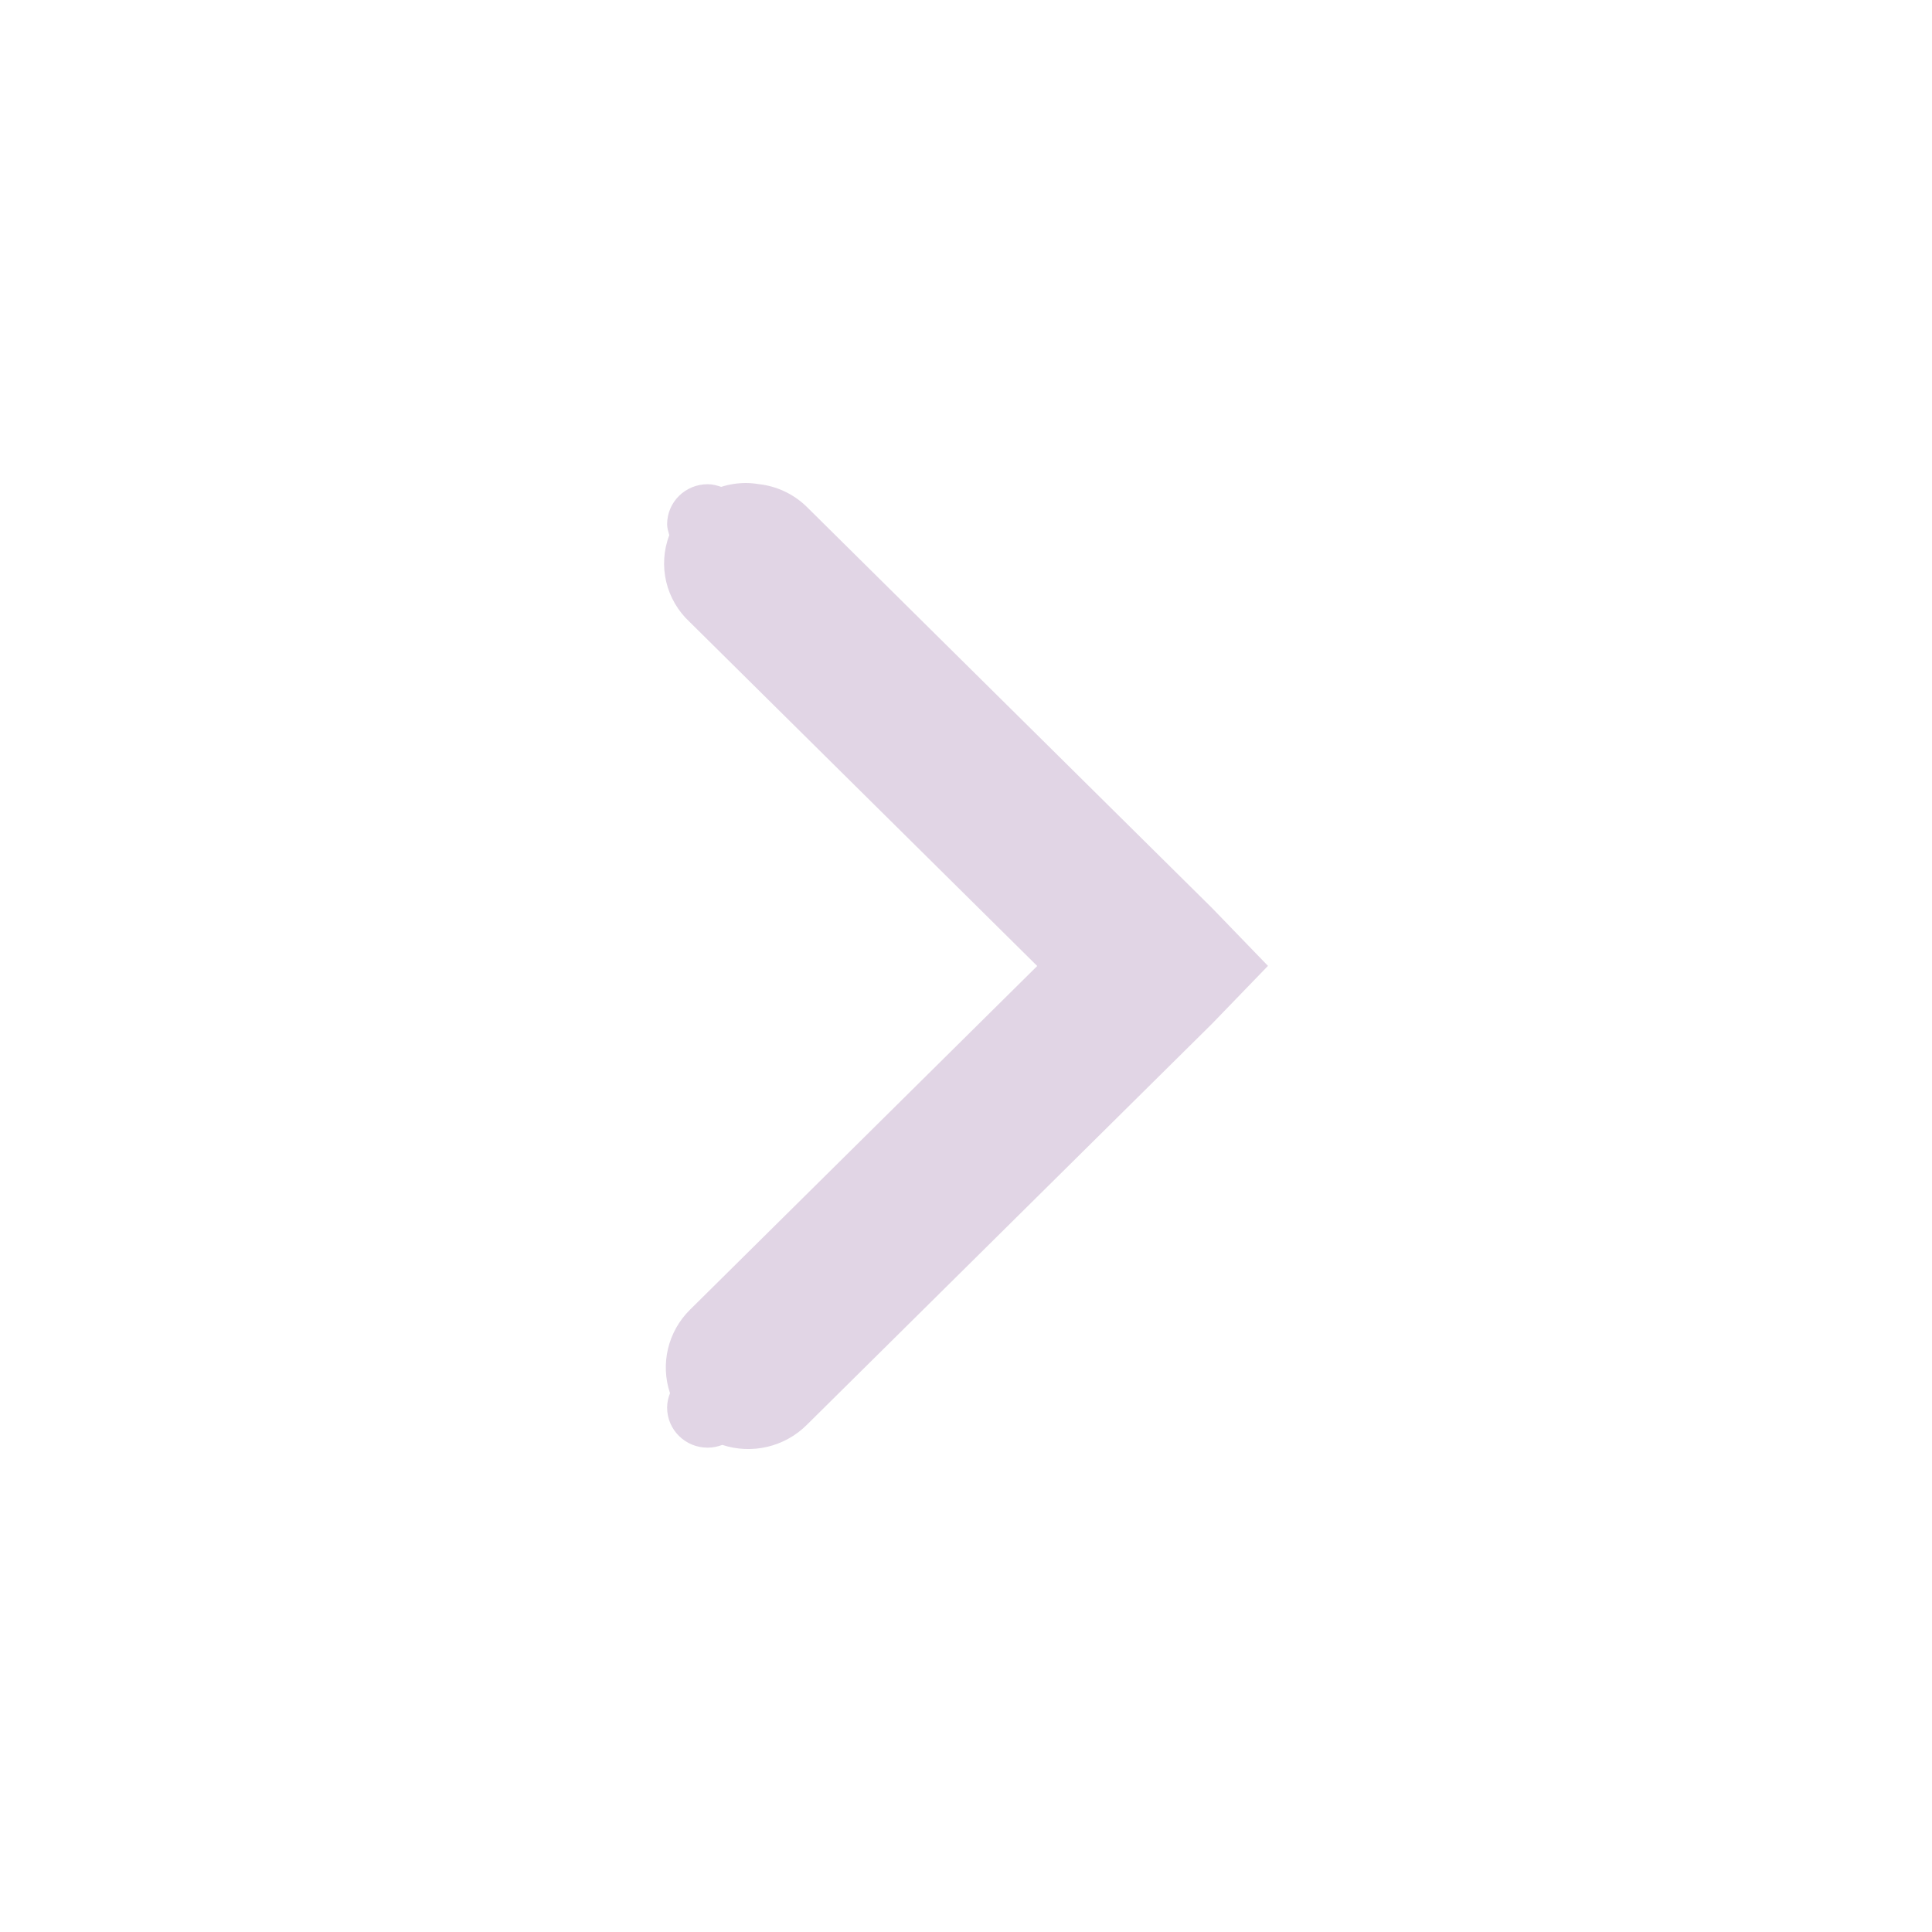
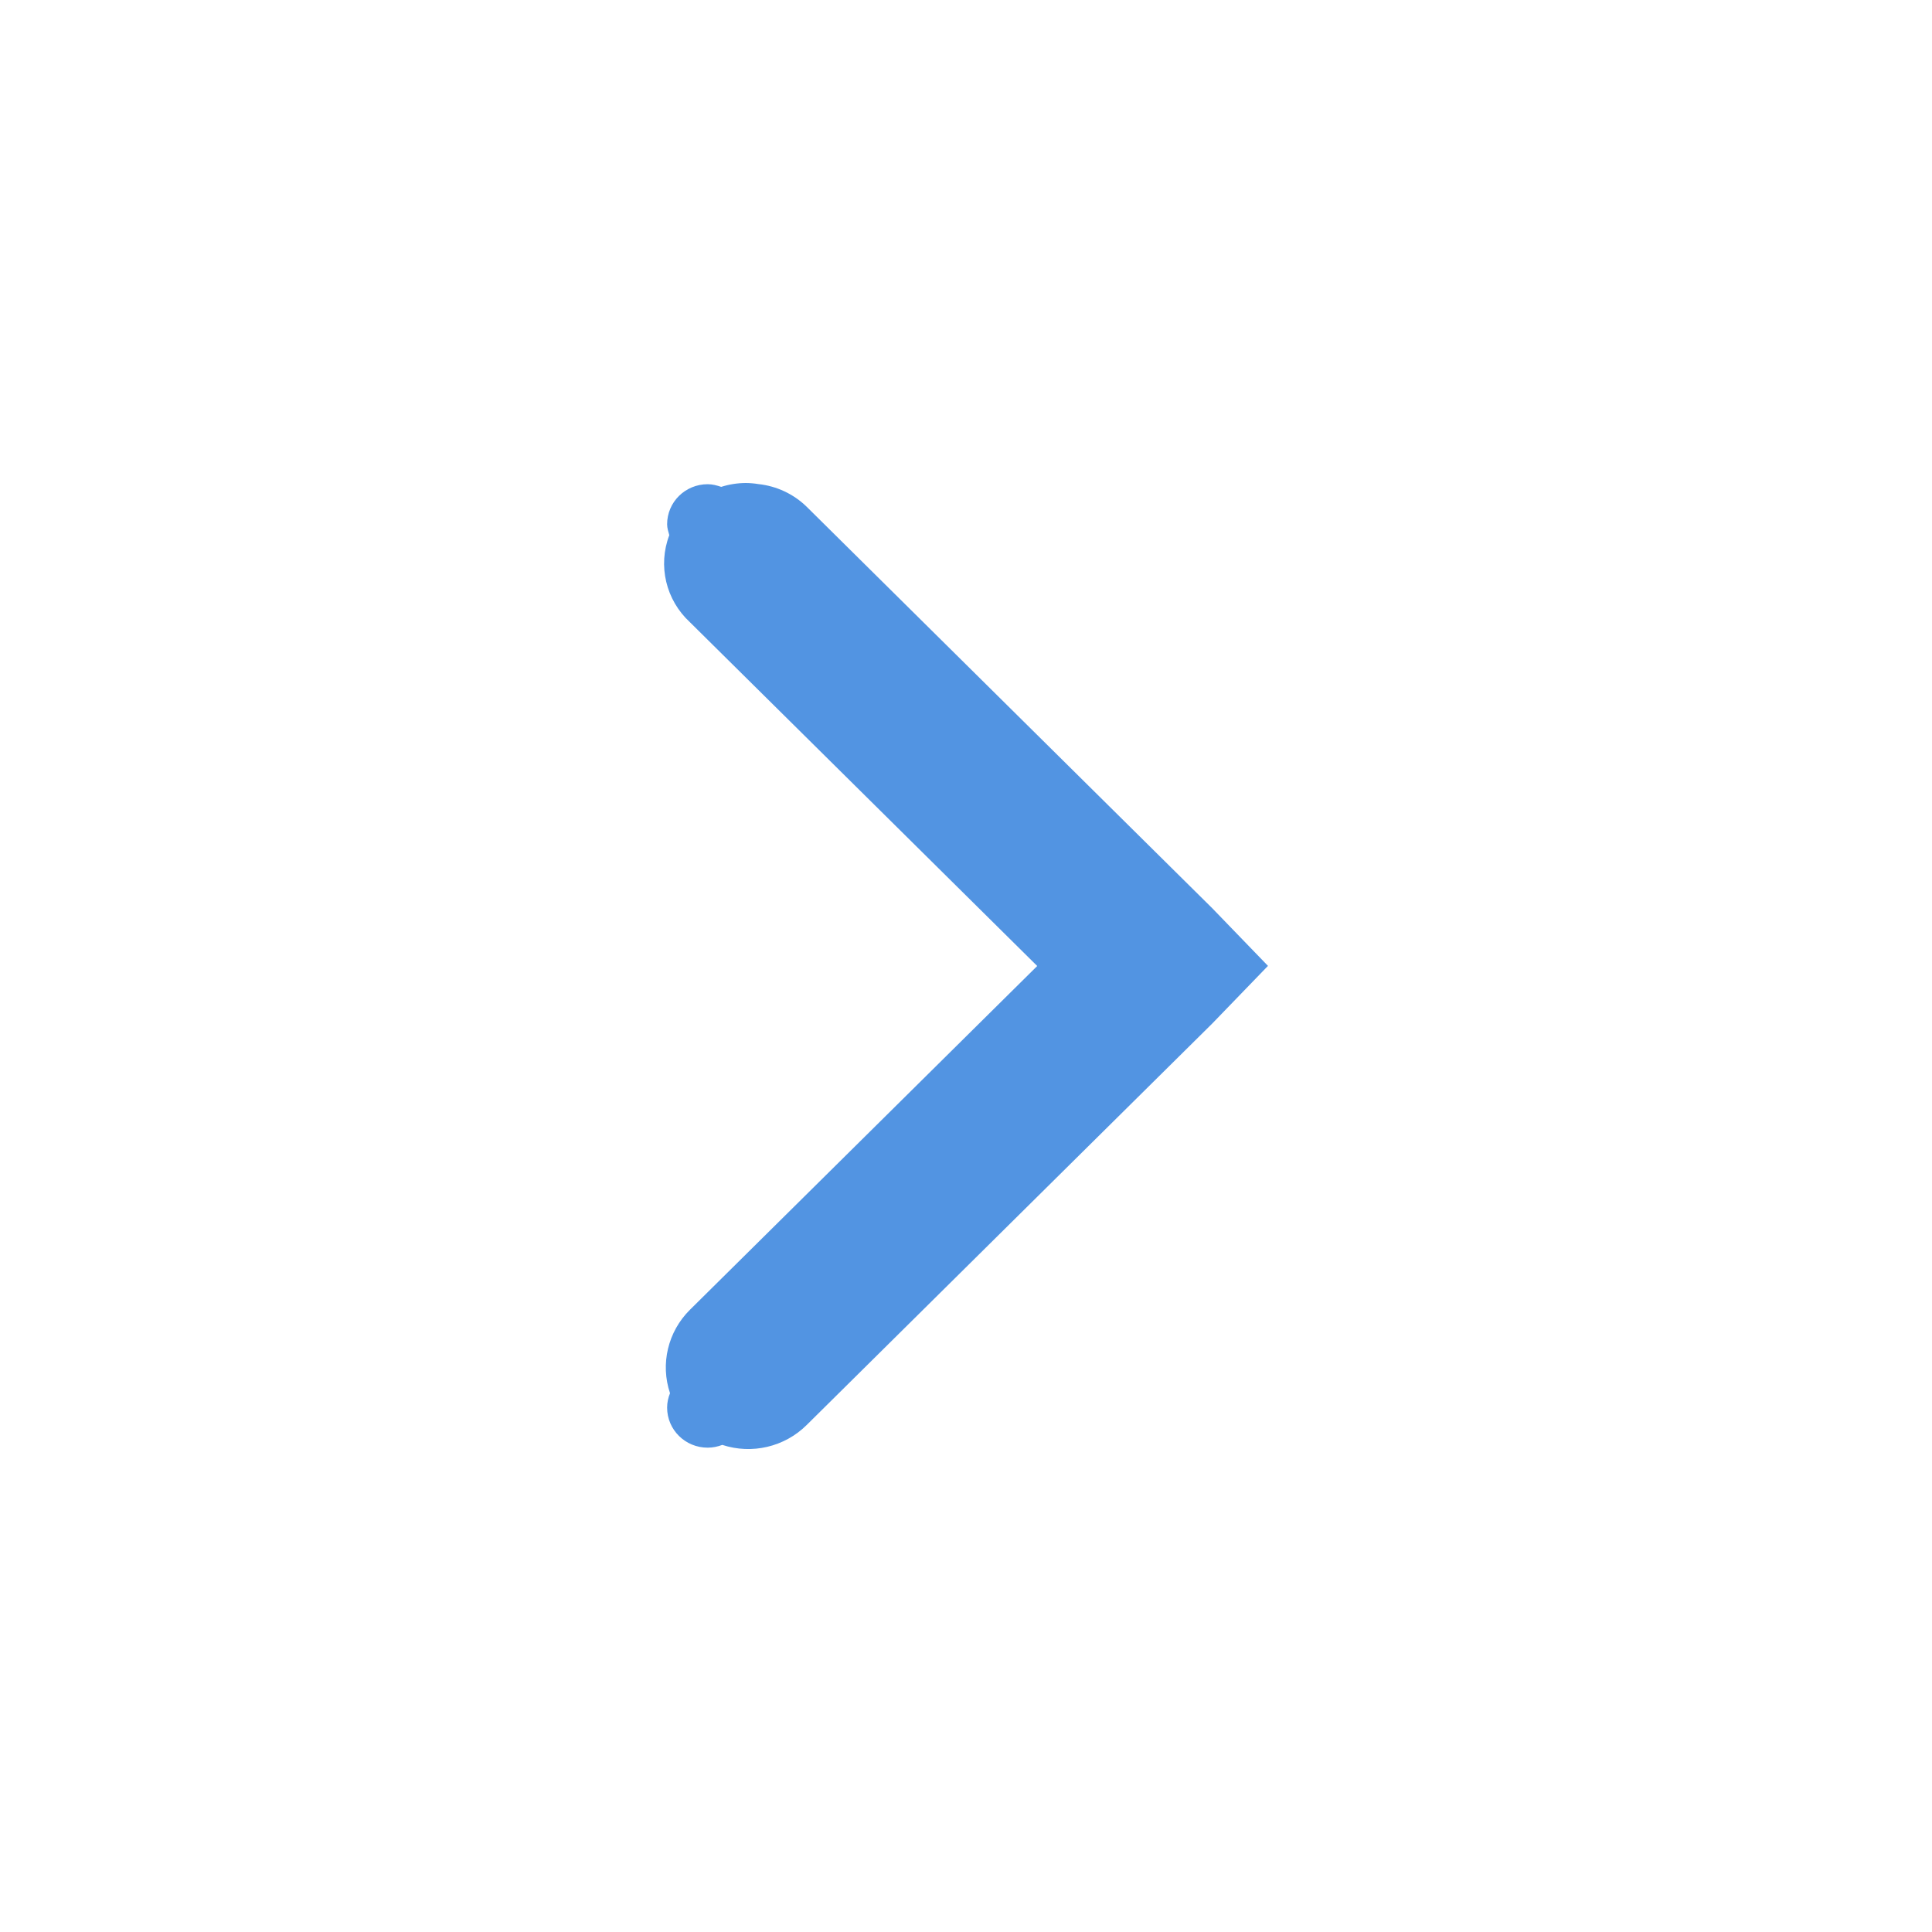
<svg xmlns="http://www.w3.org/2000/svg" height="16" id="svg7384" version="1.1" width="16">
  <defs id="defs7386" />
  <g id="layer9" style="display:inline" transform="translate(-100.0002,-747)" />
  <g id="layer10" transform="translate(-100.0002,-747)" />
  <g id="layer11" transform="translate(-100.0002,-747)" />
  <g id="layer13" transform="translate(-100.0002,-747)" />
  <g id="layer14" transform="translate(-100.0002,-747)" />
  <g id="layer15" style="display:inline" transform="translate(-100.0002,-747)" />
  <g id="g71291" style="display:inline" transform="translate(-100.0002,-747)" />
  <g id="g4953" style="display:inline" transform="translate(-100.0002,-747)" />
  <g id="layer12" style="display:inline" transform="translate(-100.0002,-747)">
-     <path style="color:#000000;font-style:normal;font-variant:normal;font-weight:normal;font-stretch:normal;font-size:medium;line-height:normal;font-family:Sans;-inkscape-font-specification:Sans;text-indent:0;text-align:start;text-decoration:none;text-decoration-line:none;letter-spacing:normal;word-spacing:normal;text-transform:none;direction:ltr;block-progression:tb;writing-mode:lr-tb;baseline-shift:baseline;text-anchor:start;display:inline;overflow:visible;visibility:visible;fill:#E1D5E5;fill-opacity:1;stroke:none;stroke-width:2;marker:none;enable-background:accumulate" d="m 106.177,751 a 0.672,0.665 0 0 1 0.104,0.009 0.672,0.665 0 0 1 0.399,0.187 l 3.359,3.325 0.462,0.478 -0.462,0.478 -3.359,3.325 a 0.683,0.676 0 0 1 -0.698,0.164 c -0.037,0.014 -0.078,0.023 -0.121,0.023 -0.186,0 -0.336,-0.148 -0.336,-0.332 0,-0.042 0.009,-0.082 0.024,-0.119 a 0.683,0.676 0 0 1 0.165,-0.691 l 2.876,-2.847 -2.876,-2.847 a 0.672,0.665 0 0 1 -0.171,-0.721 c -0.008,-0.029 -0.018,-0.058 -0.018,-0.09 0,-0.184 0.15,-0.332 0.336,-0.332 0.04,0 0.076,0.01 0.112,0.022 A 0.672,0.665 0 0 1 106.177,751 Z" id="path6040" />
+     <path style="color:#000000;font-style:normal;font-variant:normal;font-weight:normal;font-stretch:normal;font-size:medium;line-height:normal;font-family:Sans;-inkscape-font-specification:Sans;text-indent:0;text-align:start;text-decoration:none;text-decoration-line:none;letter-spacing:normal;word-spacing:normal;text-transform:none;direction:ltr;block-progression:tb;writing-mode:lr-tb;baseline-shift:baseline;text-anchor:start;display:inline;overflow:visible;visibility:visible;fill:#5294e2;fill-opacity:1;stroke:none;stroke-width:2;marker:none;enable-background:accumulate" d="m 106.177,751 a 0.672,0.665 0 0 1 0.104,0.009 0.672,0.665 0 0 1 0.399,0.187 l 3.359,3.325 0.462,0.478 -0.462,0.478 -3.359,3.325 a 0.683,0.676 0 0 1 -0.698,0.164 c -0.037,0.014 -0.078,0.023 -0.121,0.023 -0.186,0 -0.336,-0.148 -0.336,-0.332 0,-0.042 0.009,-0.082 0.024,-0.119 a 0.683,0.676 0 0 1 0.165,-0.691 l 2.876,-2.847 -2.876,-2.847 a 0.672,0.665 0 0 1 -0.171,-0.721 c -0.008,-0.029 -0.018,-0.058 -0.018,-0.09 0,-0.184 0.15,-0.332 0.336,-0.332 0.04,0 0.076,0.01 0.112,0.022 A 0.672,0.665 0 0 1 106.177,751 Z" id="path6040" />
  </g>
</svg>
